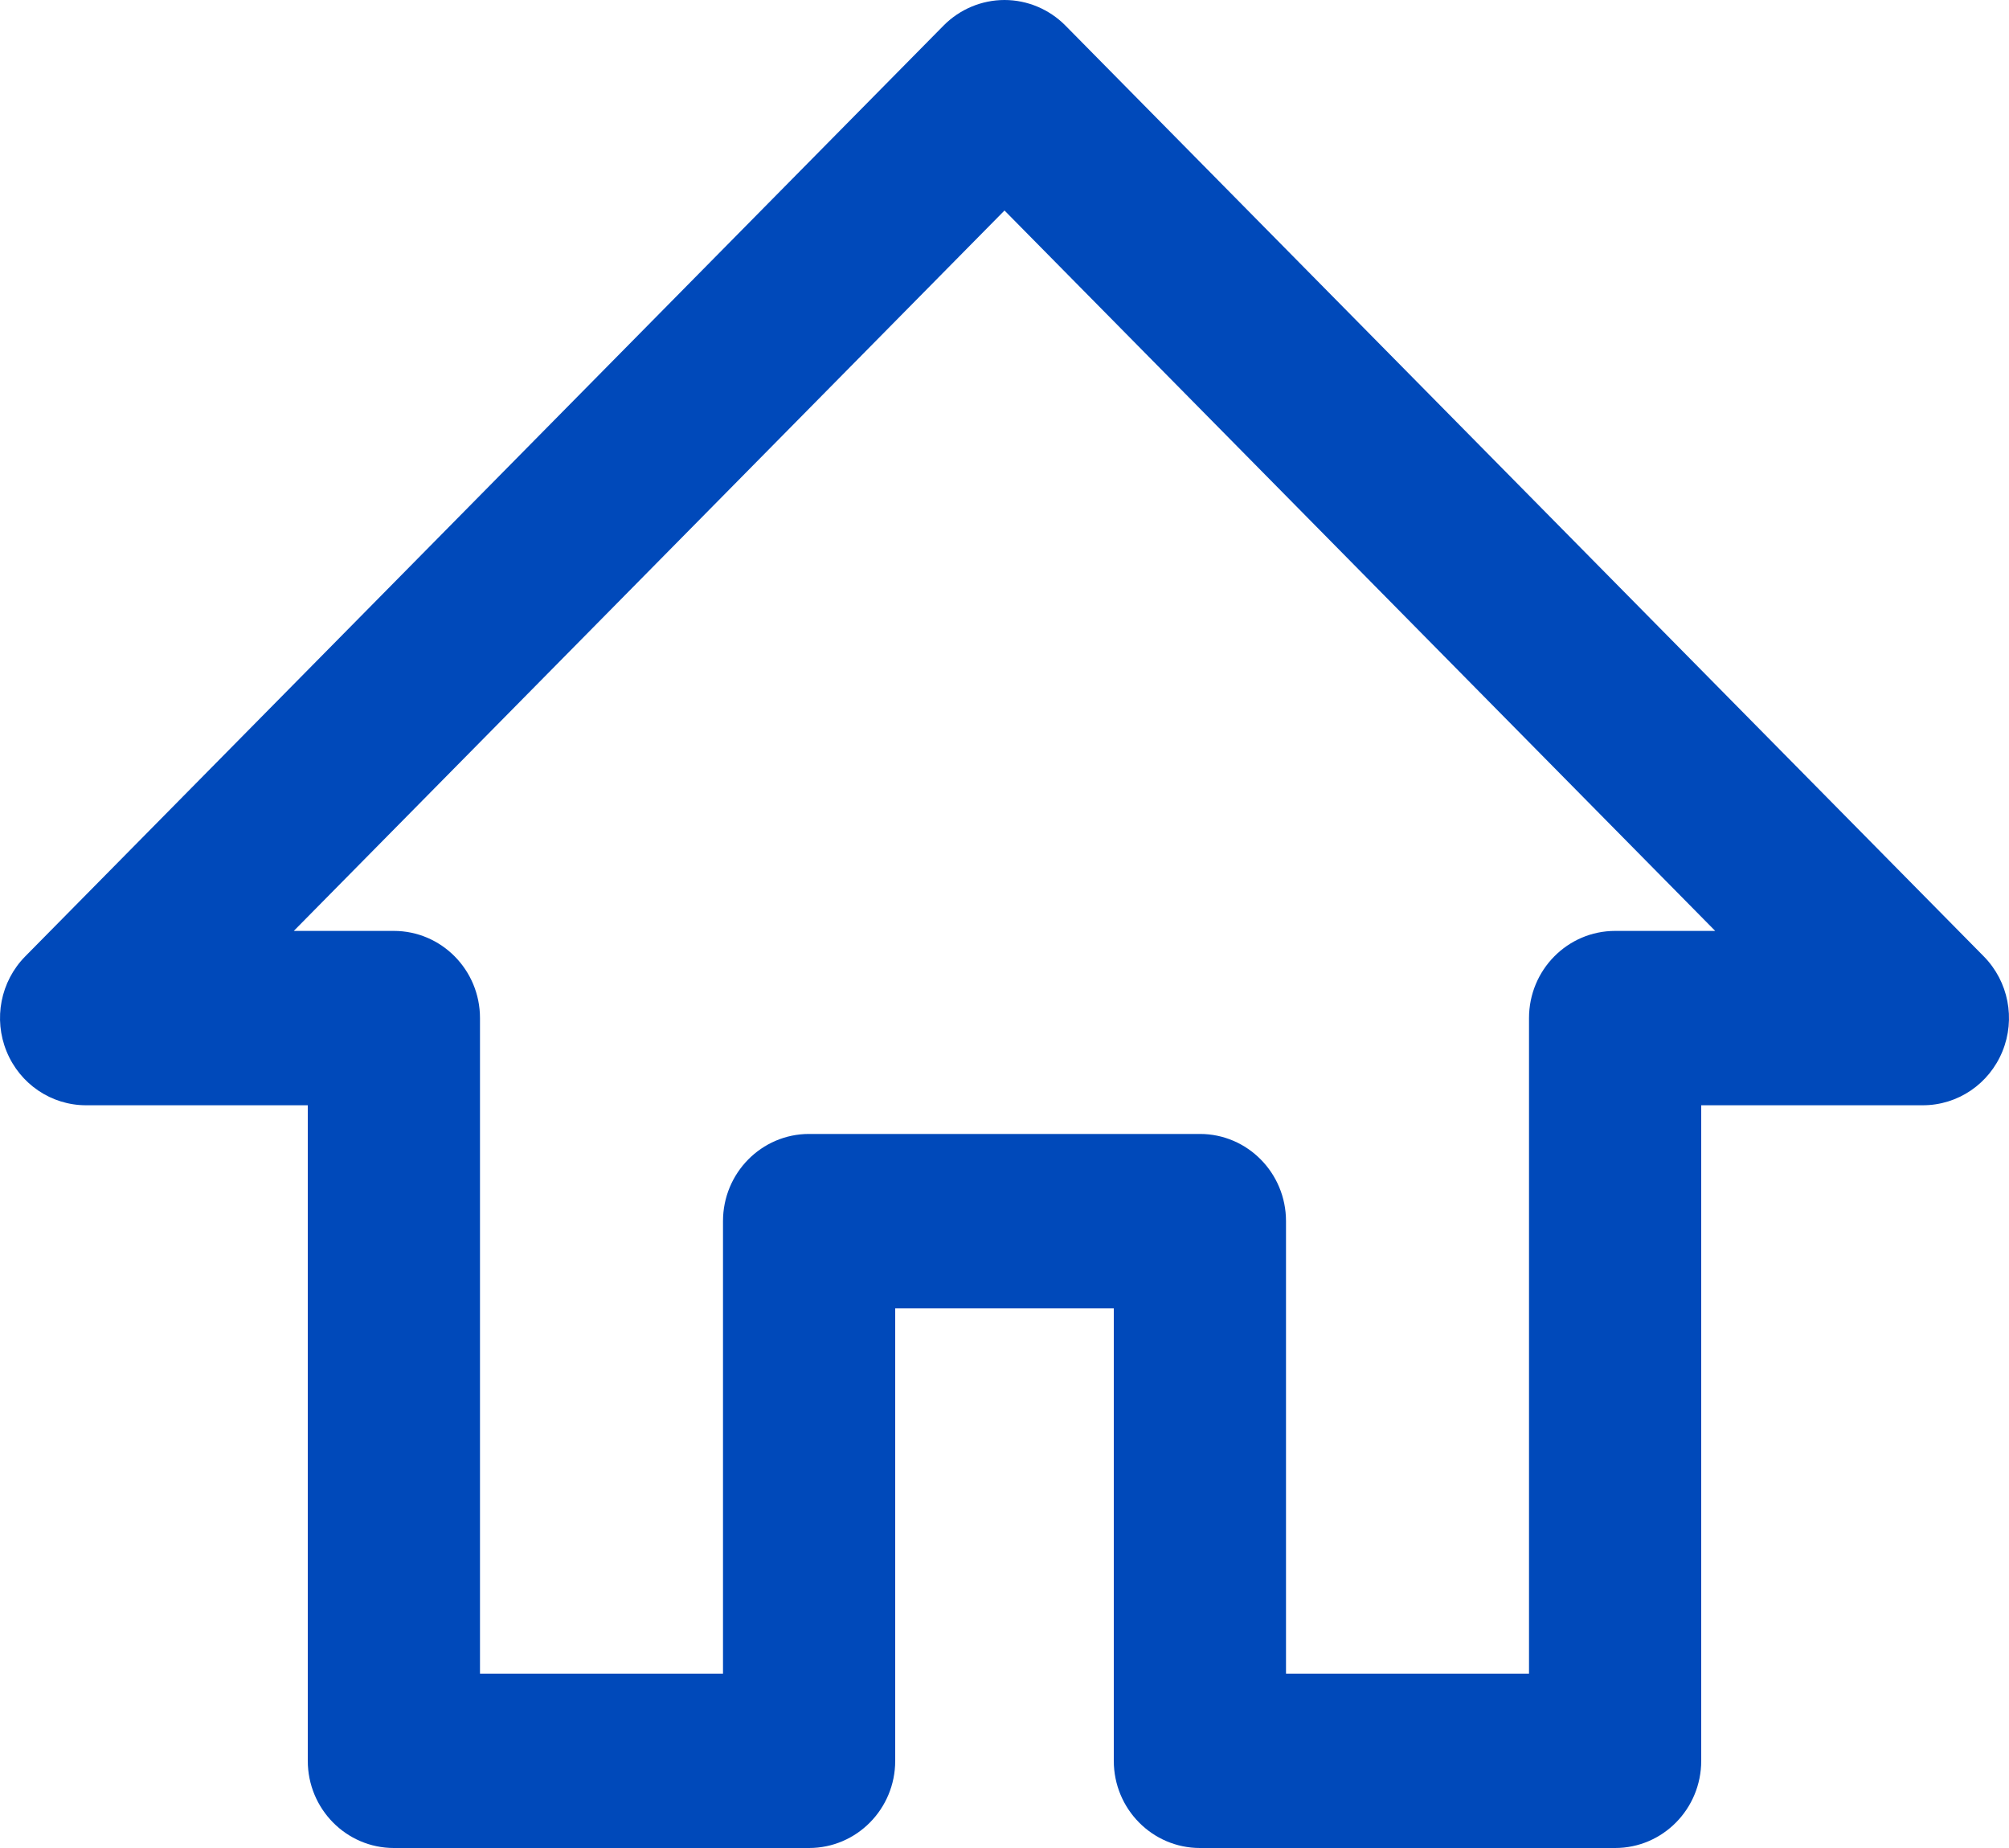
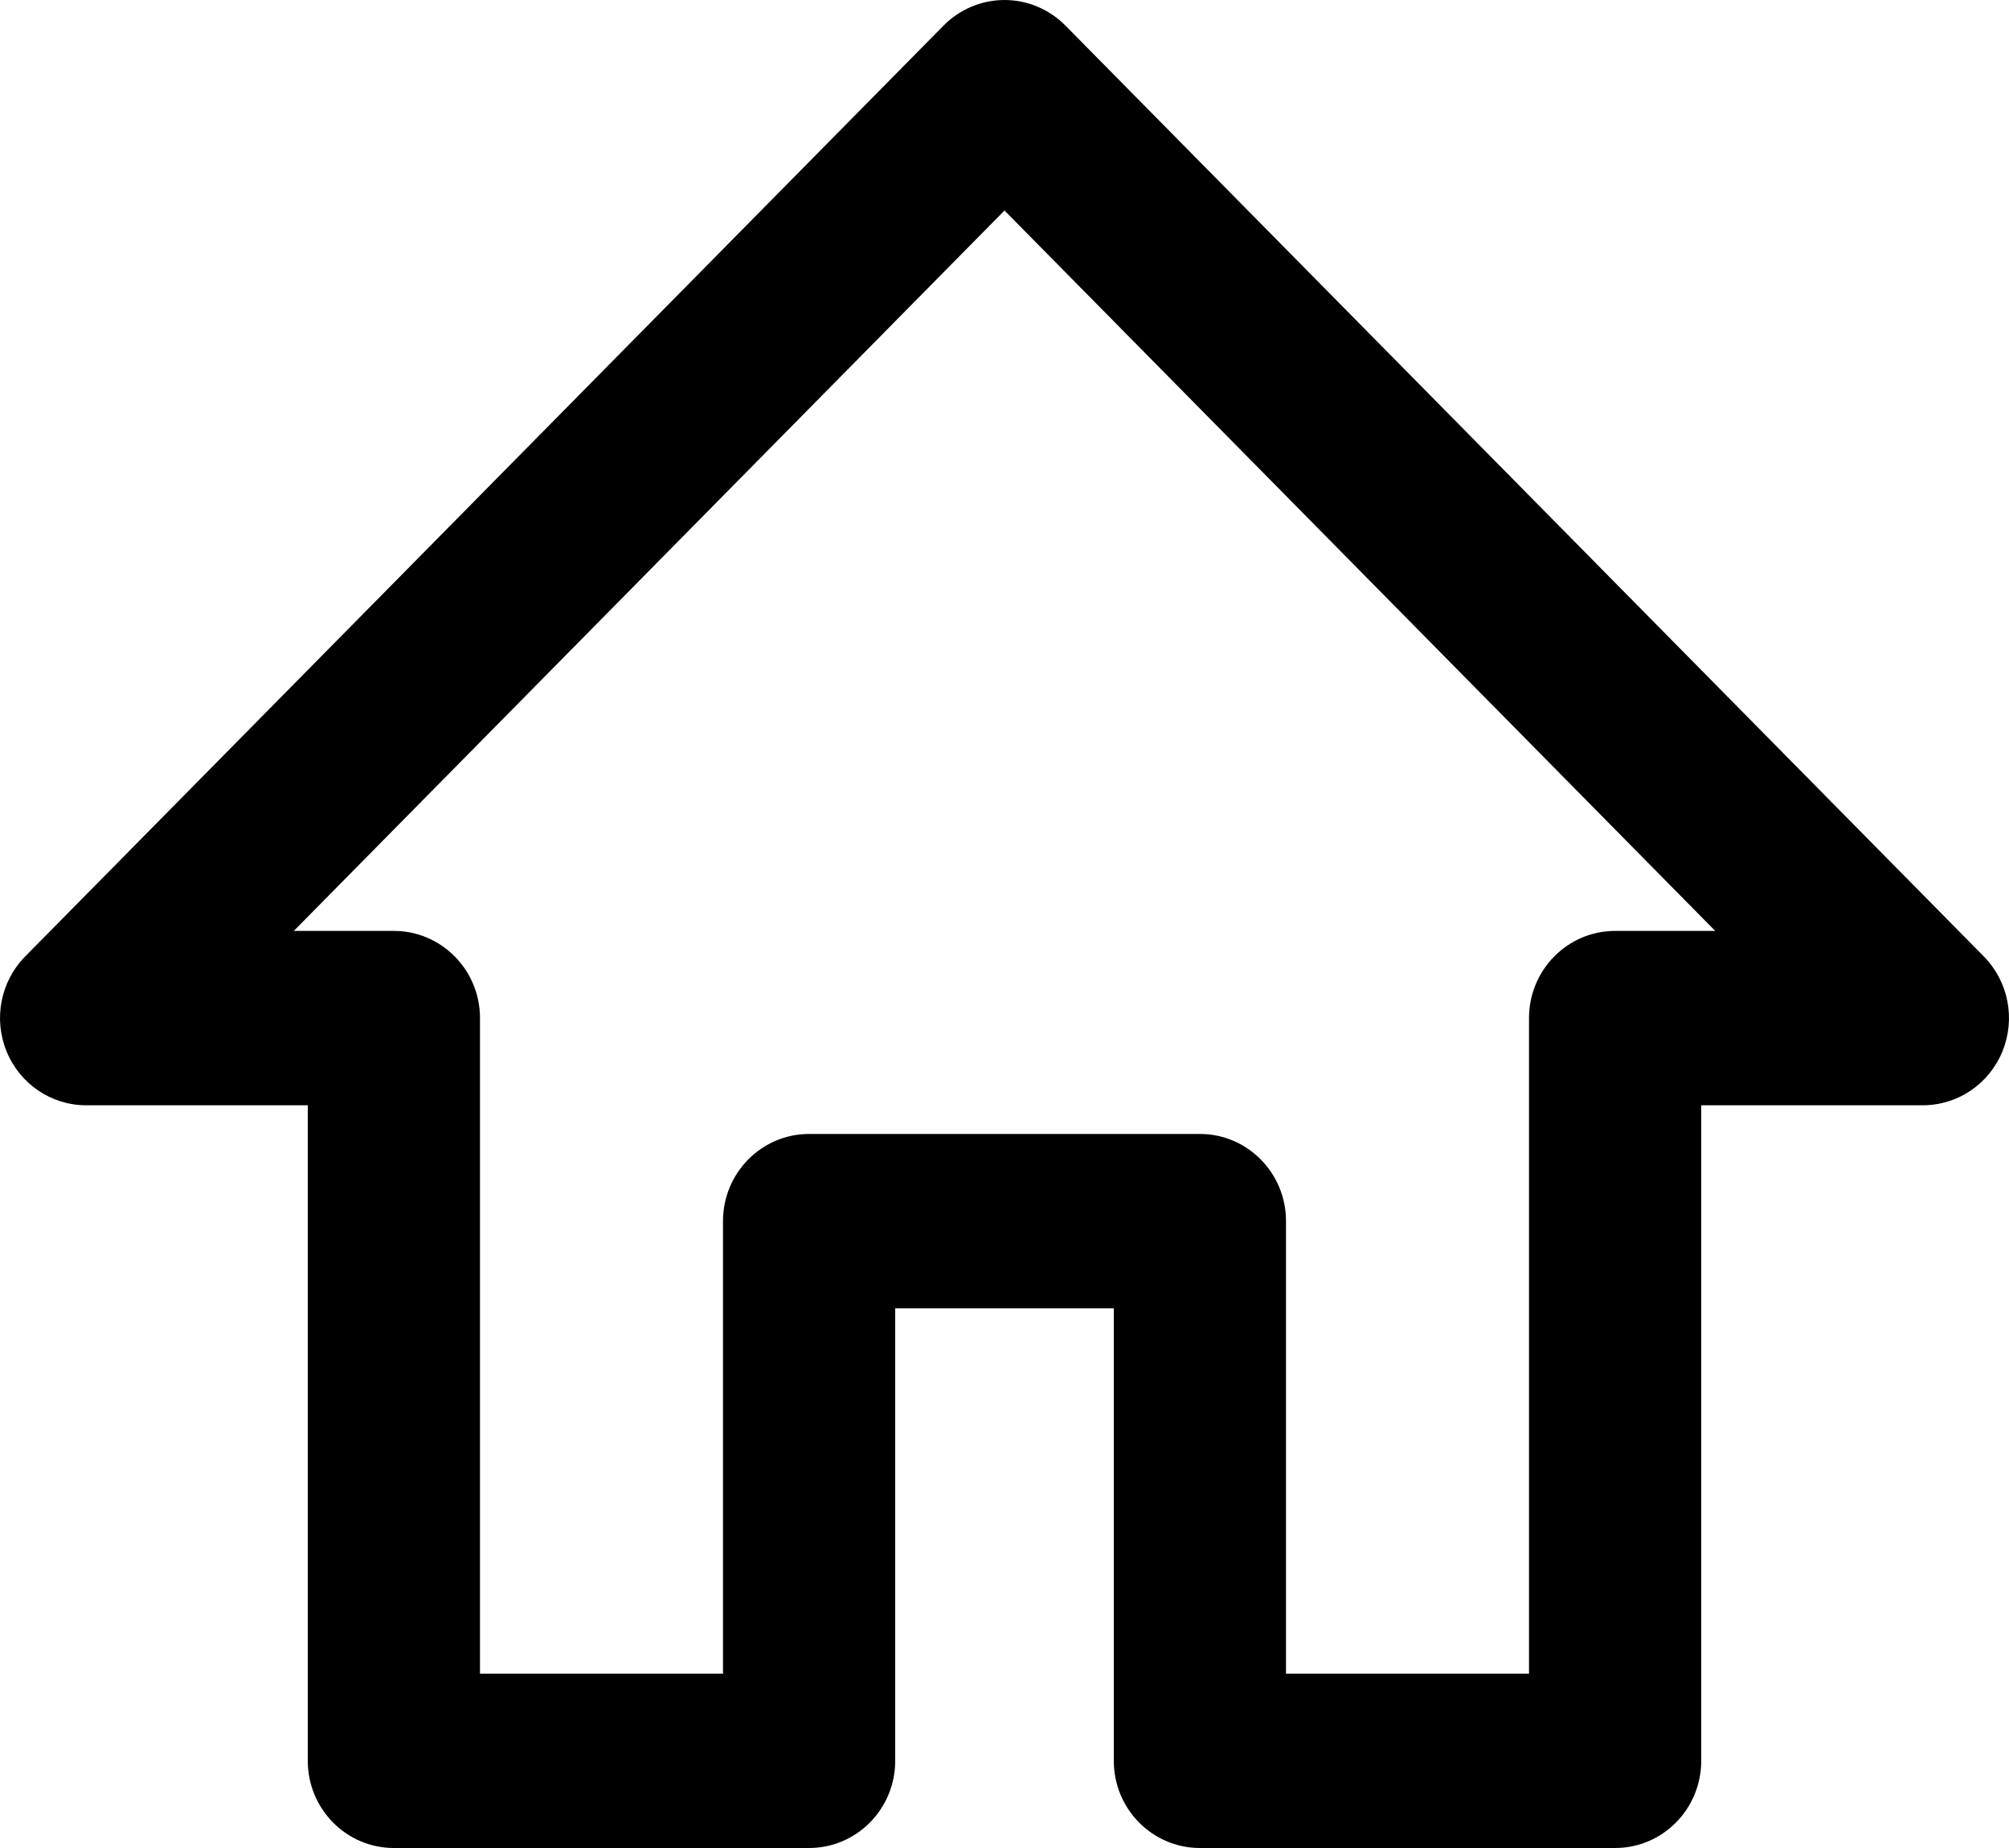
<svg xmlns="http://www.w3.org/2000/svg" preserveAspectRatio="none" overflow="visible" style="display: block;" width="25" height="23" viewBox="0 0 25 23" fill="none">
-   <path id="Vector (Stroke)" d="M12.5 0C12.784 0 13.057 0.115 13.258 0.318L24.687 11.904C24.993 12.215 25.084 12.681 24.918 13.086C24.752 13.492 24.362 13.756 23.928 13.756H21.17V21.915C21.17 22.514 20.691 23 20.099 23H14.932C14.34 23 13.86 22.514 13.86 21.915V16.283H11.14V21.915C11.14 22.514 10.66 23 10.068 23H4.901C4.31 23 3.83 22.514 3.83 21.915V13.756H1.071C0.638 13.756 0.248 13.492 0.082 13.086C-0.084 12.681 0.007 12.215 0.313 11.904L11.742 0.318C11.943 0.115 12.216 0 12.5 0ZM3.656 11.586H4.901C5.493 11.586 5.973 12.072 5.973 12.671V20.83H8.997V15.198C8.997 14.599 9.477 14.113 10.068 14.113H14.932C15.523 14.113 16.003 14.599 16.003 15.198V20.83H19.027V12.671C19.027 12.072 19.507 11.586 20.099 11.586H21.344L12.5 2.62L3.656 11.586Z" fill="#0049BA" />
+   <path id="Vector (Stroke)" d="M12.5 0C12.784 0 13.057 0.115 13.258 0.318L24.687 11.904C24.993 12.215 25.084 12.681 24.918 13.086C24.752 13.492 24.362 13.756 23.928 13.756H21.17V21.915C21.17 22.514 20.691 23 20.099 23H14.932C14.34 23 13.86 22.514 13.86 21.915V16.283H11.14V21.915C11.14 22.514 10.66 23 10.068 23H4.901C4.31 23 3.83 22.514 3.83 21.915V13.756H1.071C0.638 13.756 0.248 13.492 0.082 13.086C-0.084 12.681 0.007 12.215 0.313 11.904L11.742 0.318C11.943 0.115 12.216 0 12.5 0ZM3.656 11.586H4.901C5.493 11.586 5.973 12.072 5.973 12.671V20.83H8.997V15.198C8.997 14.599 9.477 14.113 10.068 14.113H14.932C15.523 14.113 16.003 14.599 16.003 15.198V20.83H19.027V12.671C19.027 12.072 19.507 11.586 20.099 11.586H21.344L12.5 2.62L3.656 11.586Z" fill="black" />
</svg>
